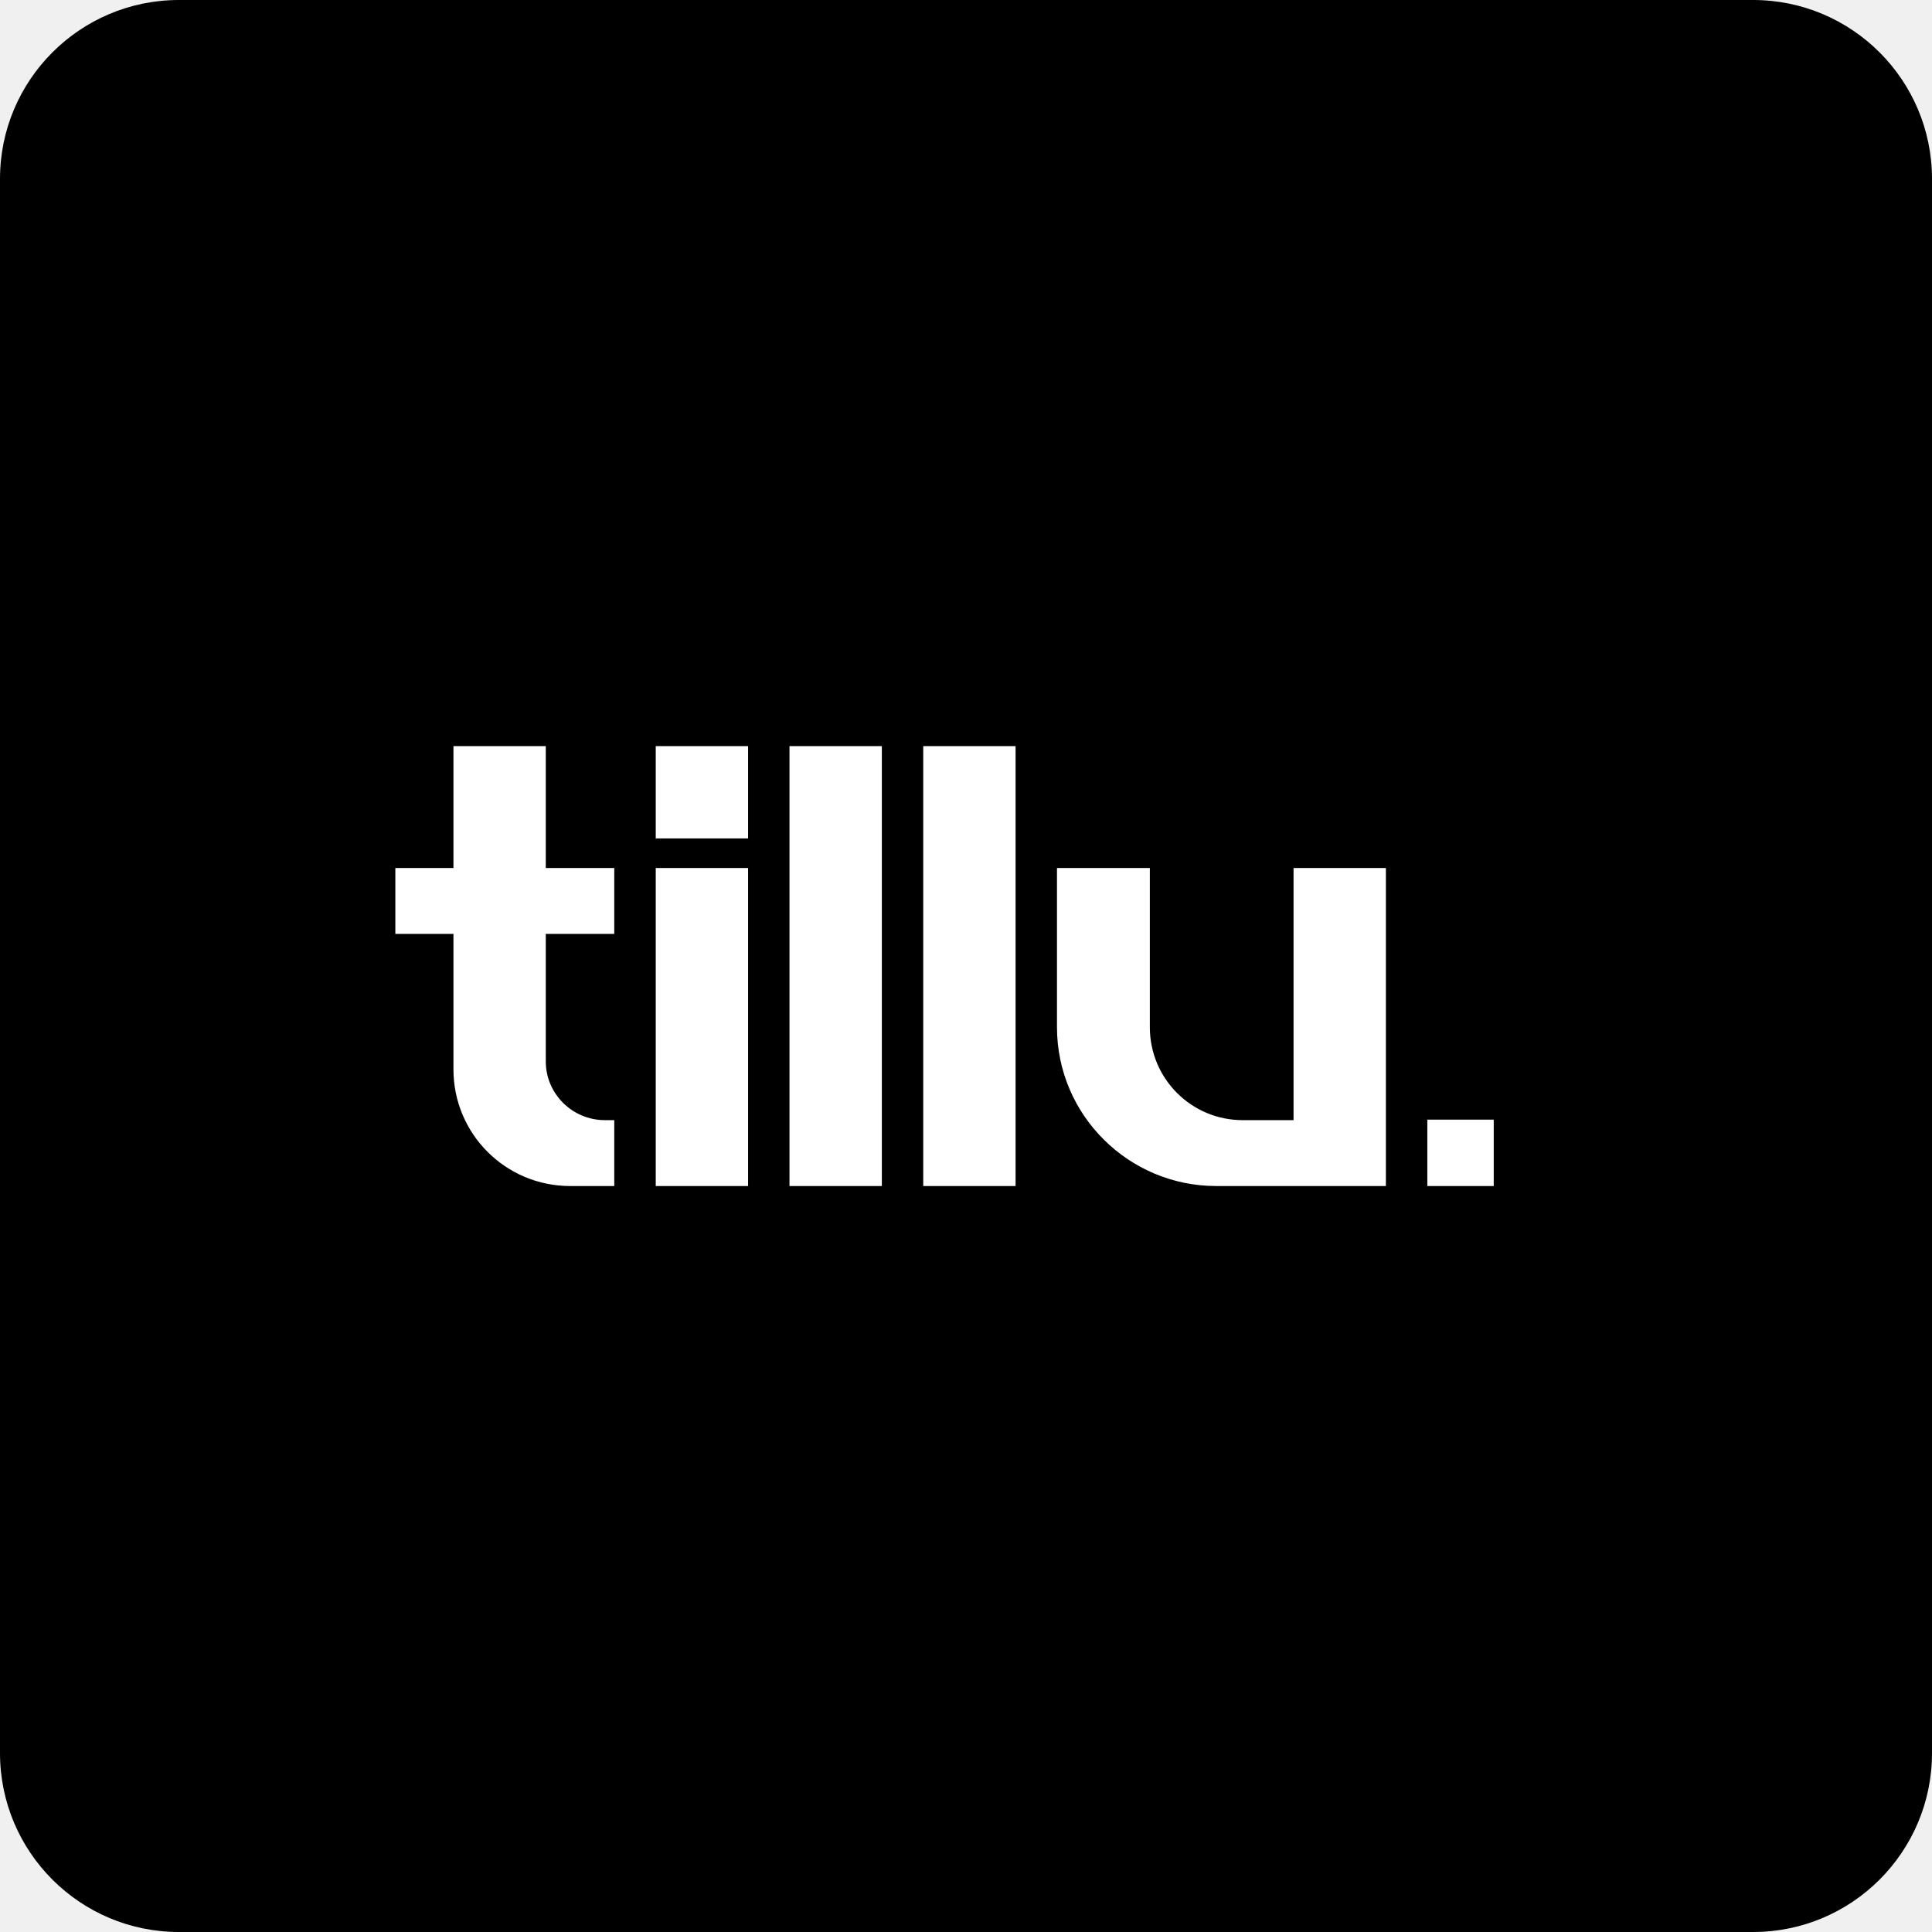
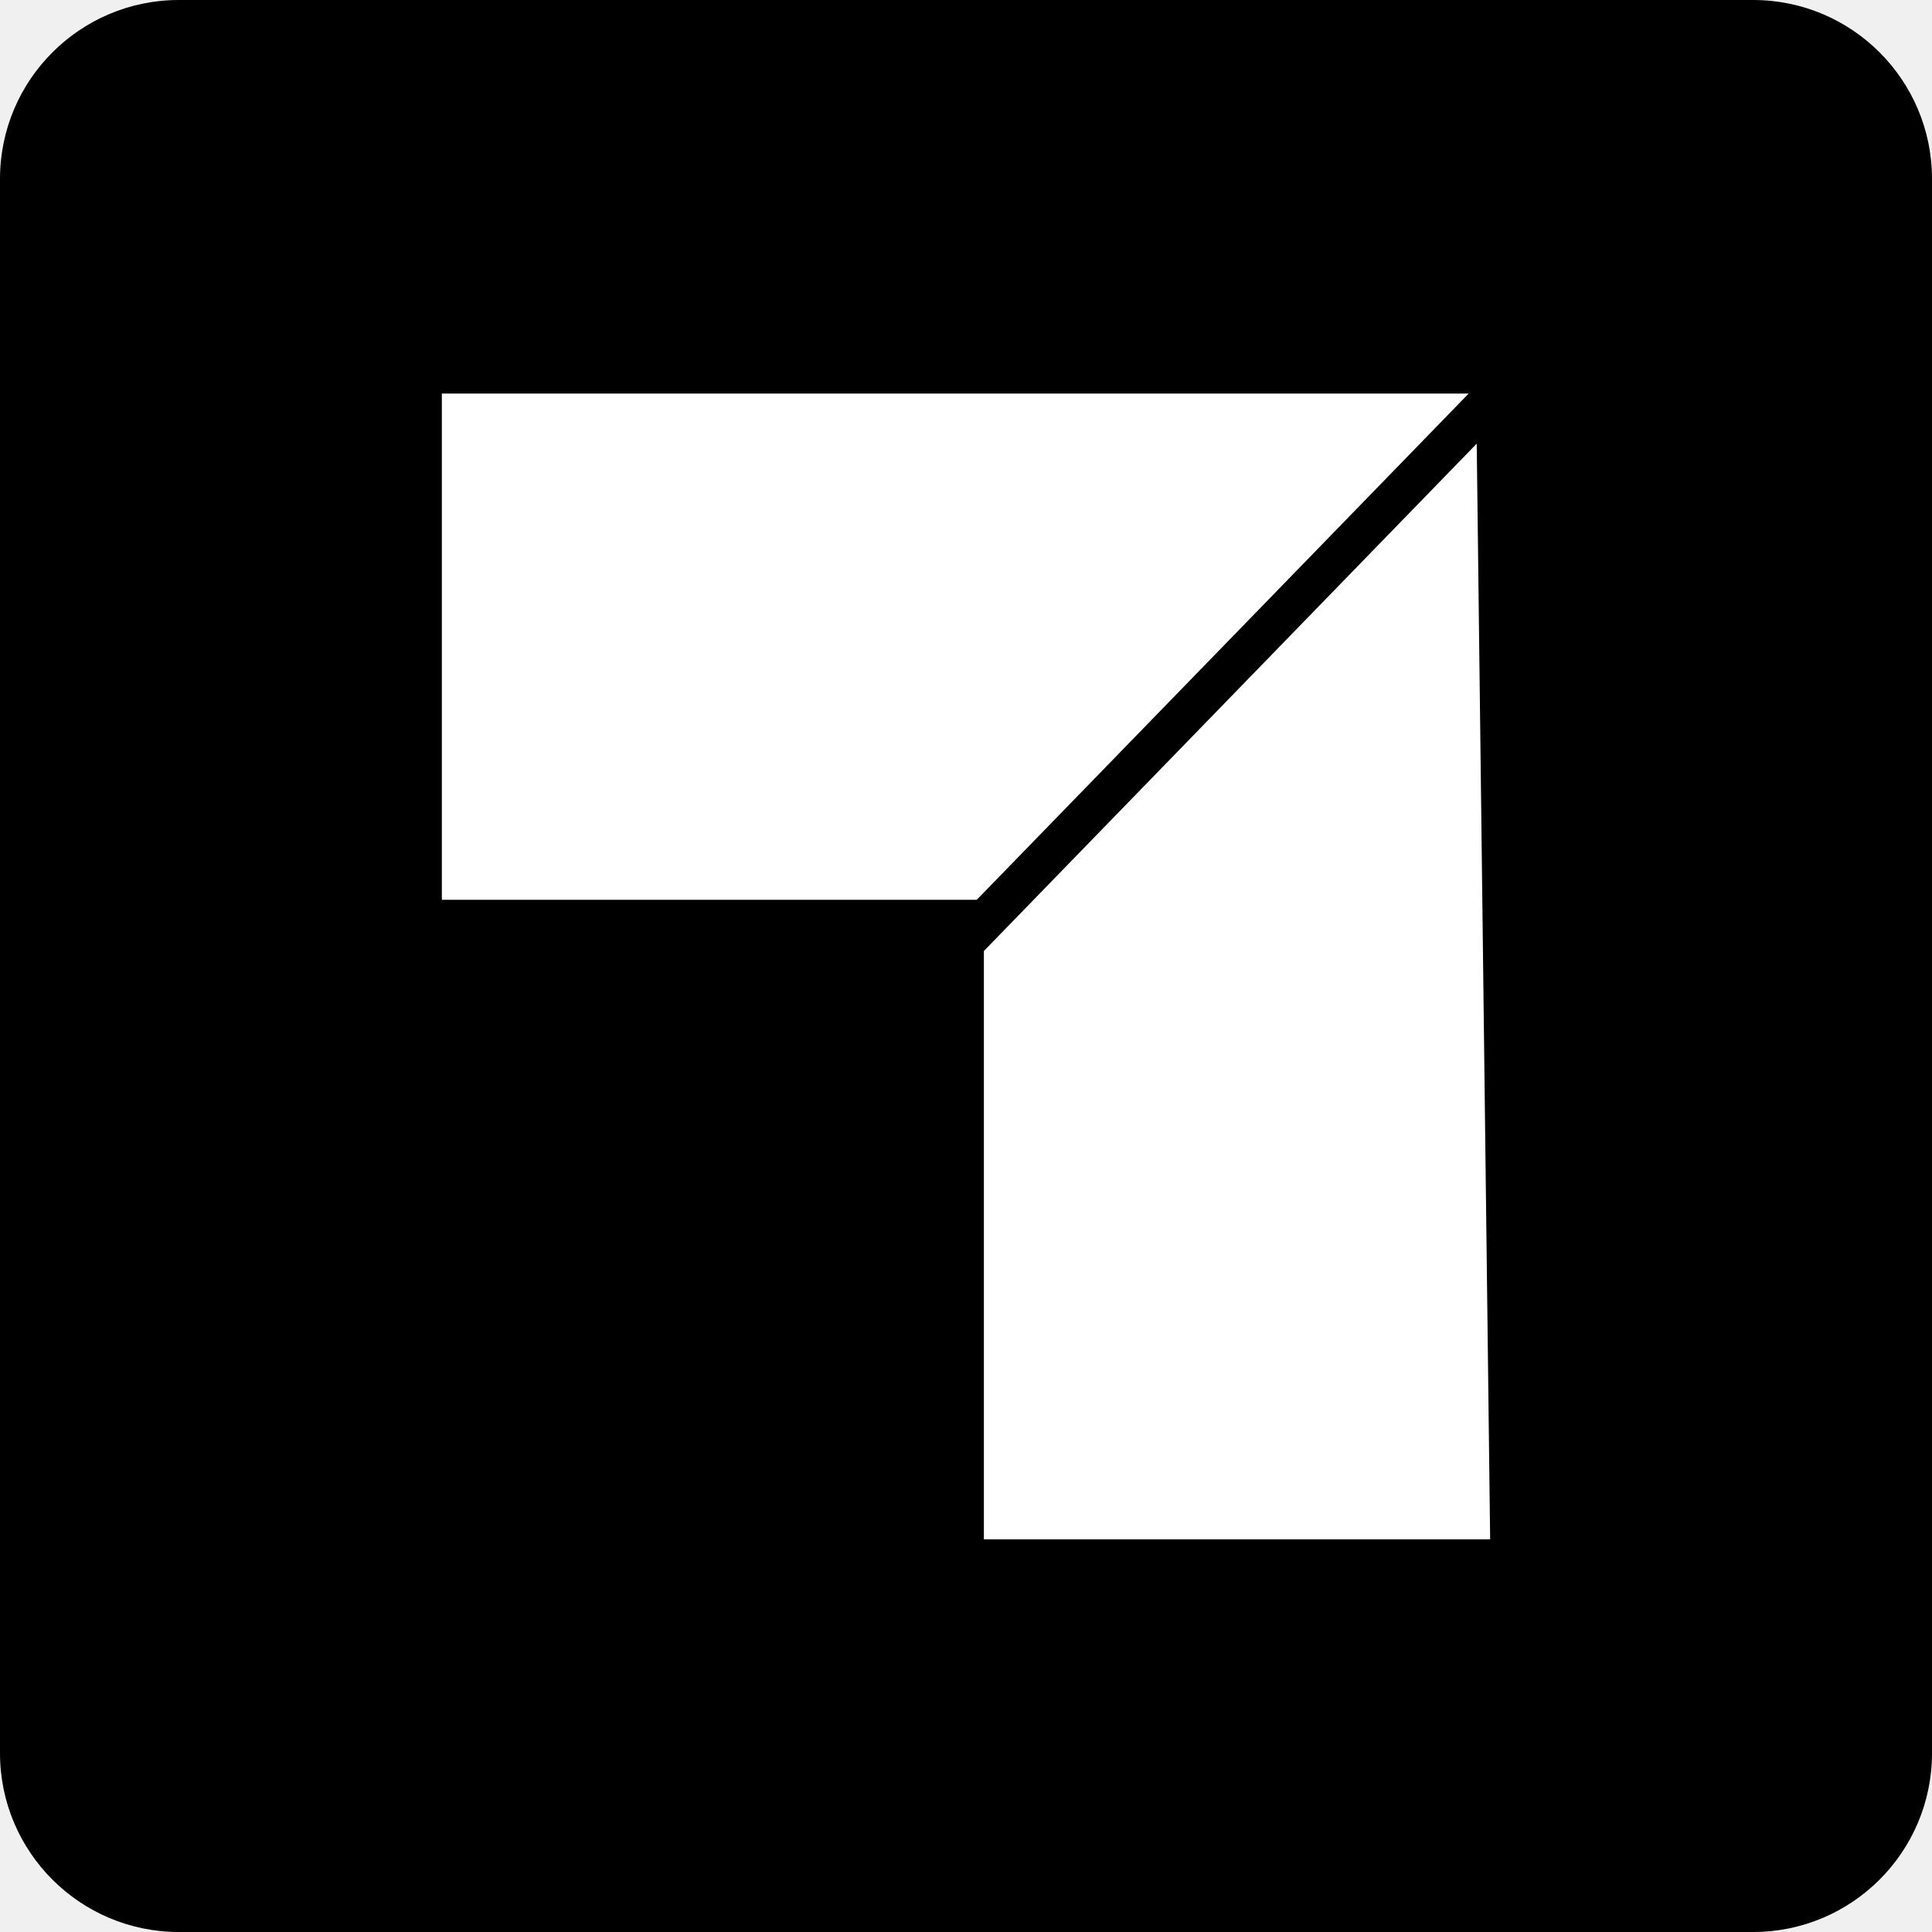
<svg xmlns="http://www.w3.org/2000/svg" width="1080" height="1080" viewBox="0 0 1080 1080" fill="none">
  <rect width="1080" height="1080" rx="100" fill="black" />
-   <path d="M343.38 522.06H305.1V593.4C305.1 611.38 319.89 626.17 338.16 626.17H343.38V663H318.73C282.77 663 253.48 634 253.48 597.75V522.06H221V485.23H253.48V417.08H305.1V485.23H343.38V522.06ZM366.566 663V485.23H418.186V663H366.566ZM366.566 417.08H418.186V468.7H366.566V417.08ZM441.332 663V417.08H492.952V663H441.332ZM516.098 663V417.08H567.718V663H516.098ZM590.863 485.23H642.773V574.26C642.773 602.97 665.973 626.17 694.683 626.17H723.103V485.23H774.723V663H679.893C630.883 663 590.863 623.27 590.863 574.26V485.23ZM797.885 663V625.88H835.005V663H797.885Z" fill="white" />
+   <path d="M821 220L546 503H247L247 220L821 220Z" fill="white" />
+   <path d="M825.5 248L550 531.618L550 860.5H833L825.5 248Z" fill="white" />
</svg>
